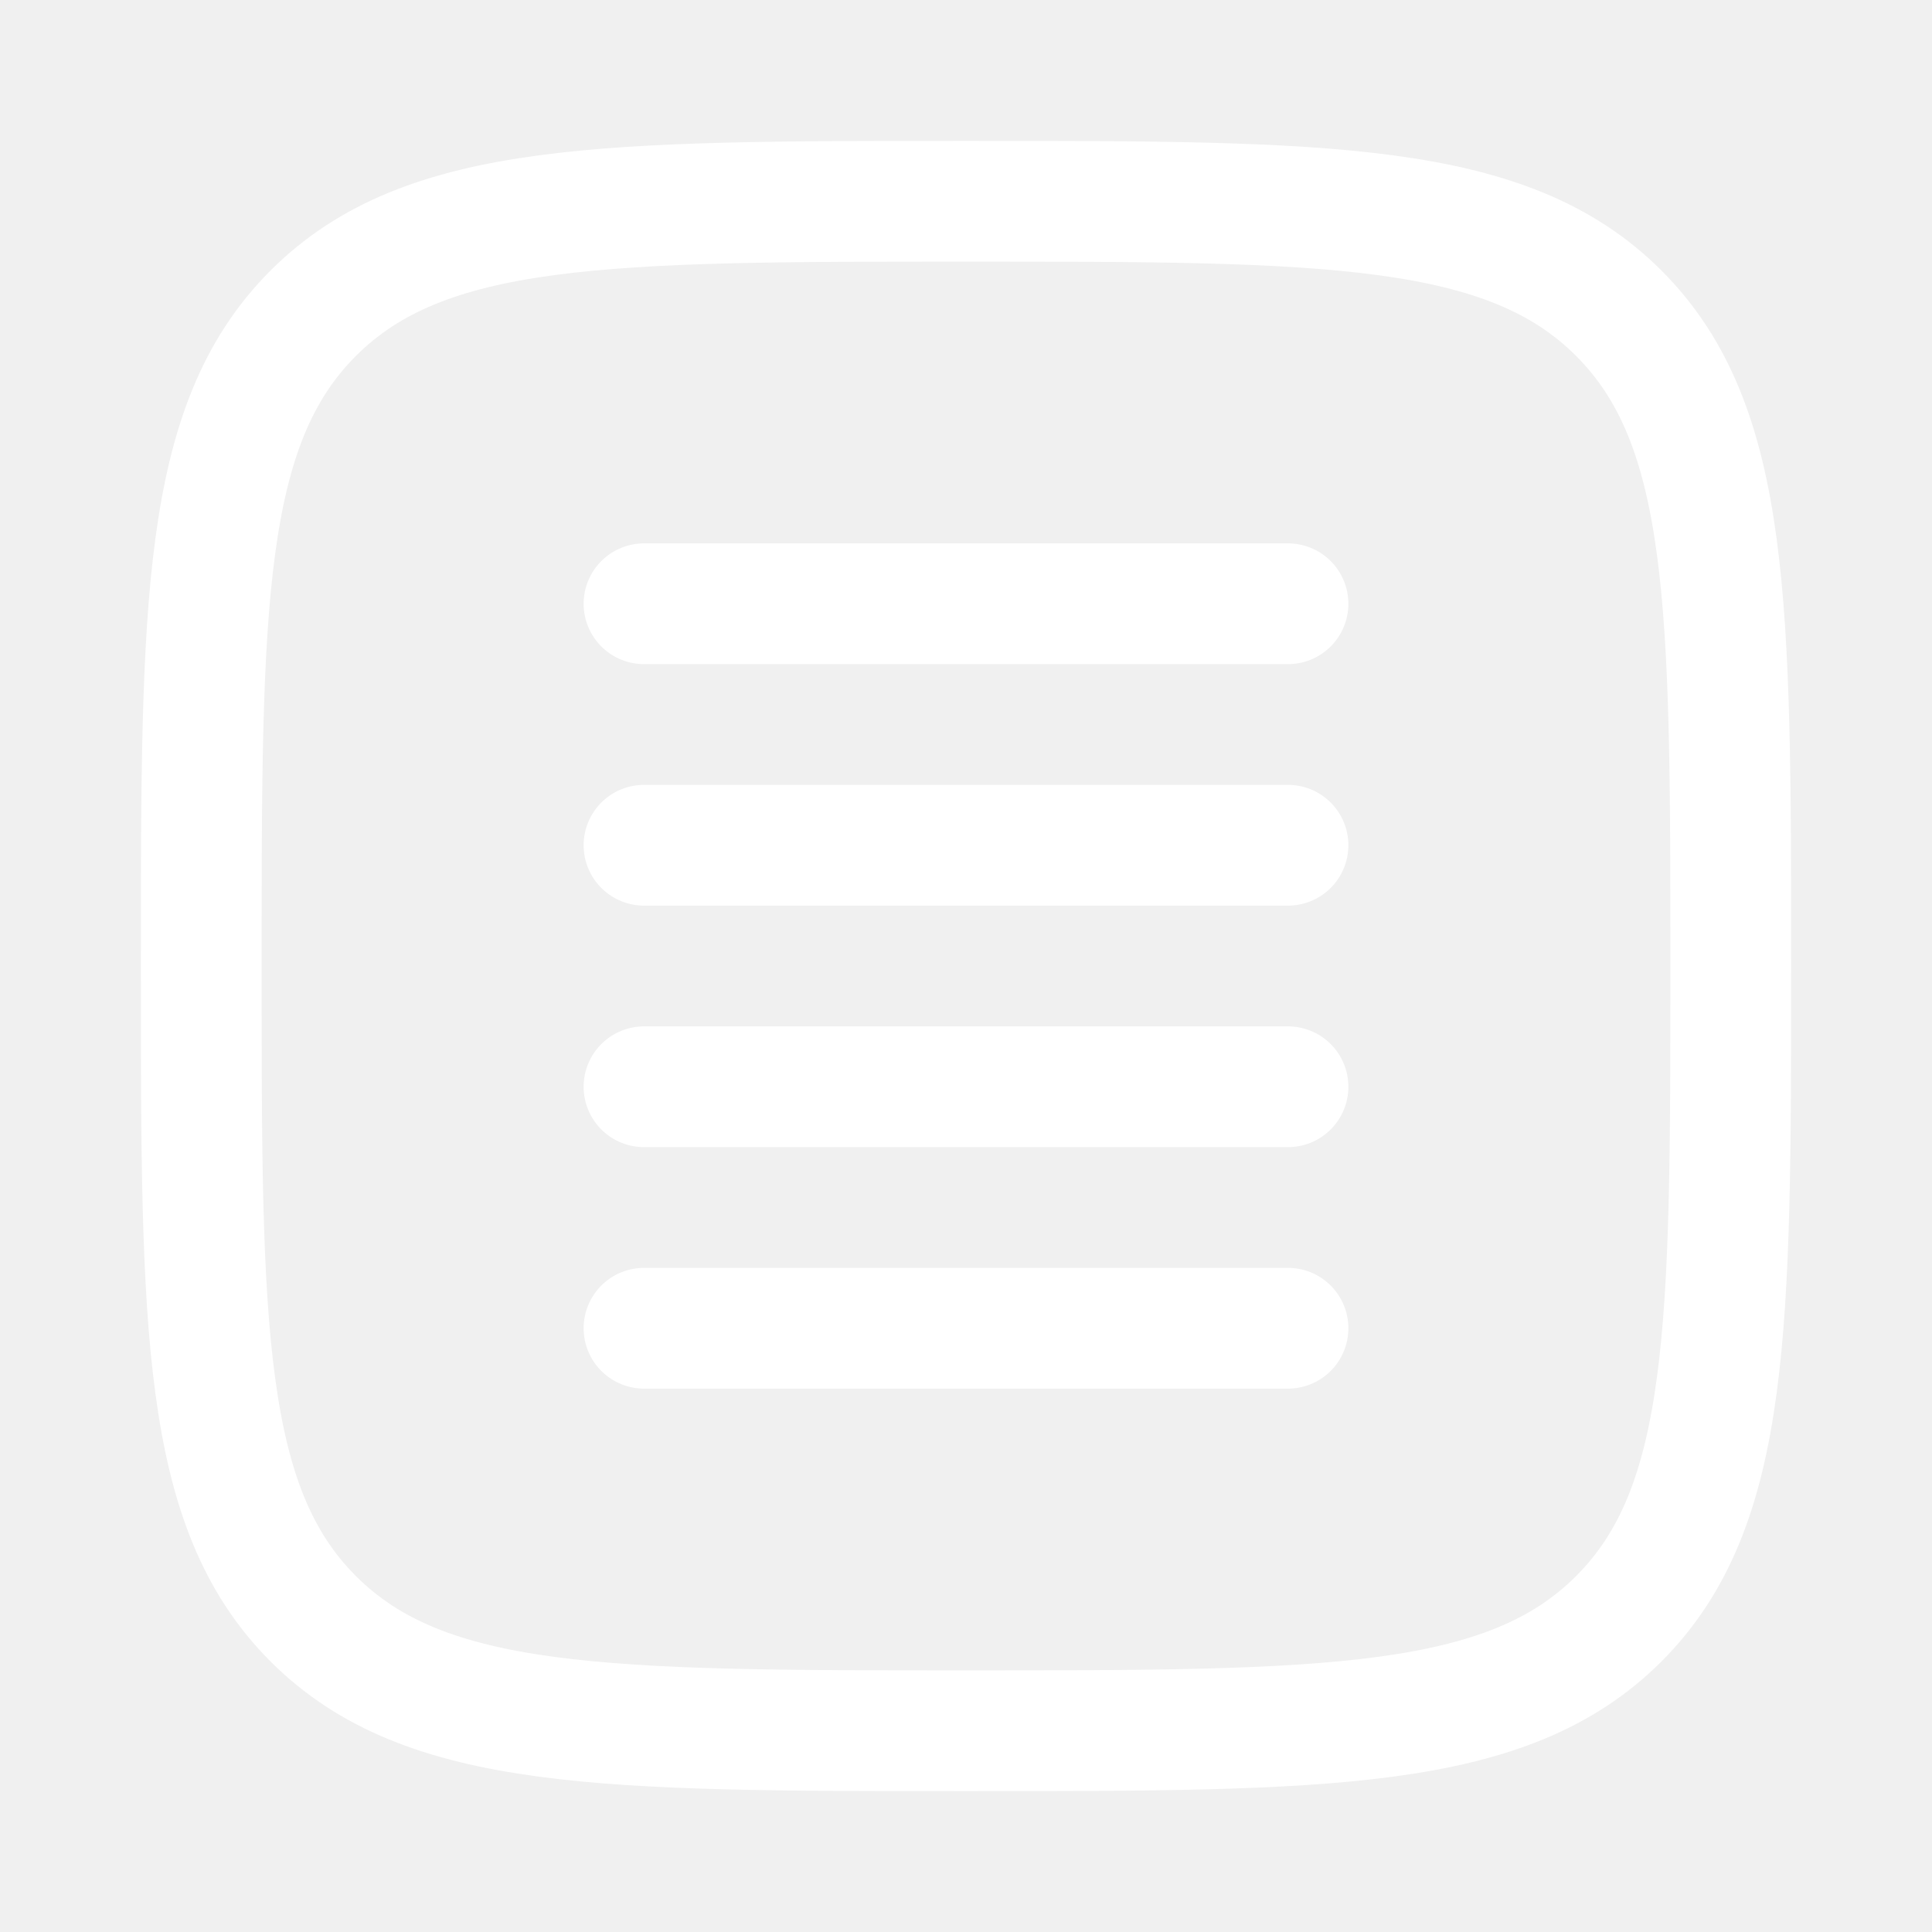
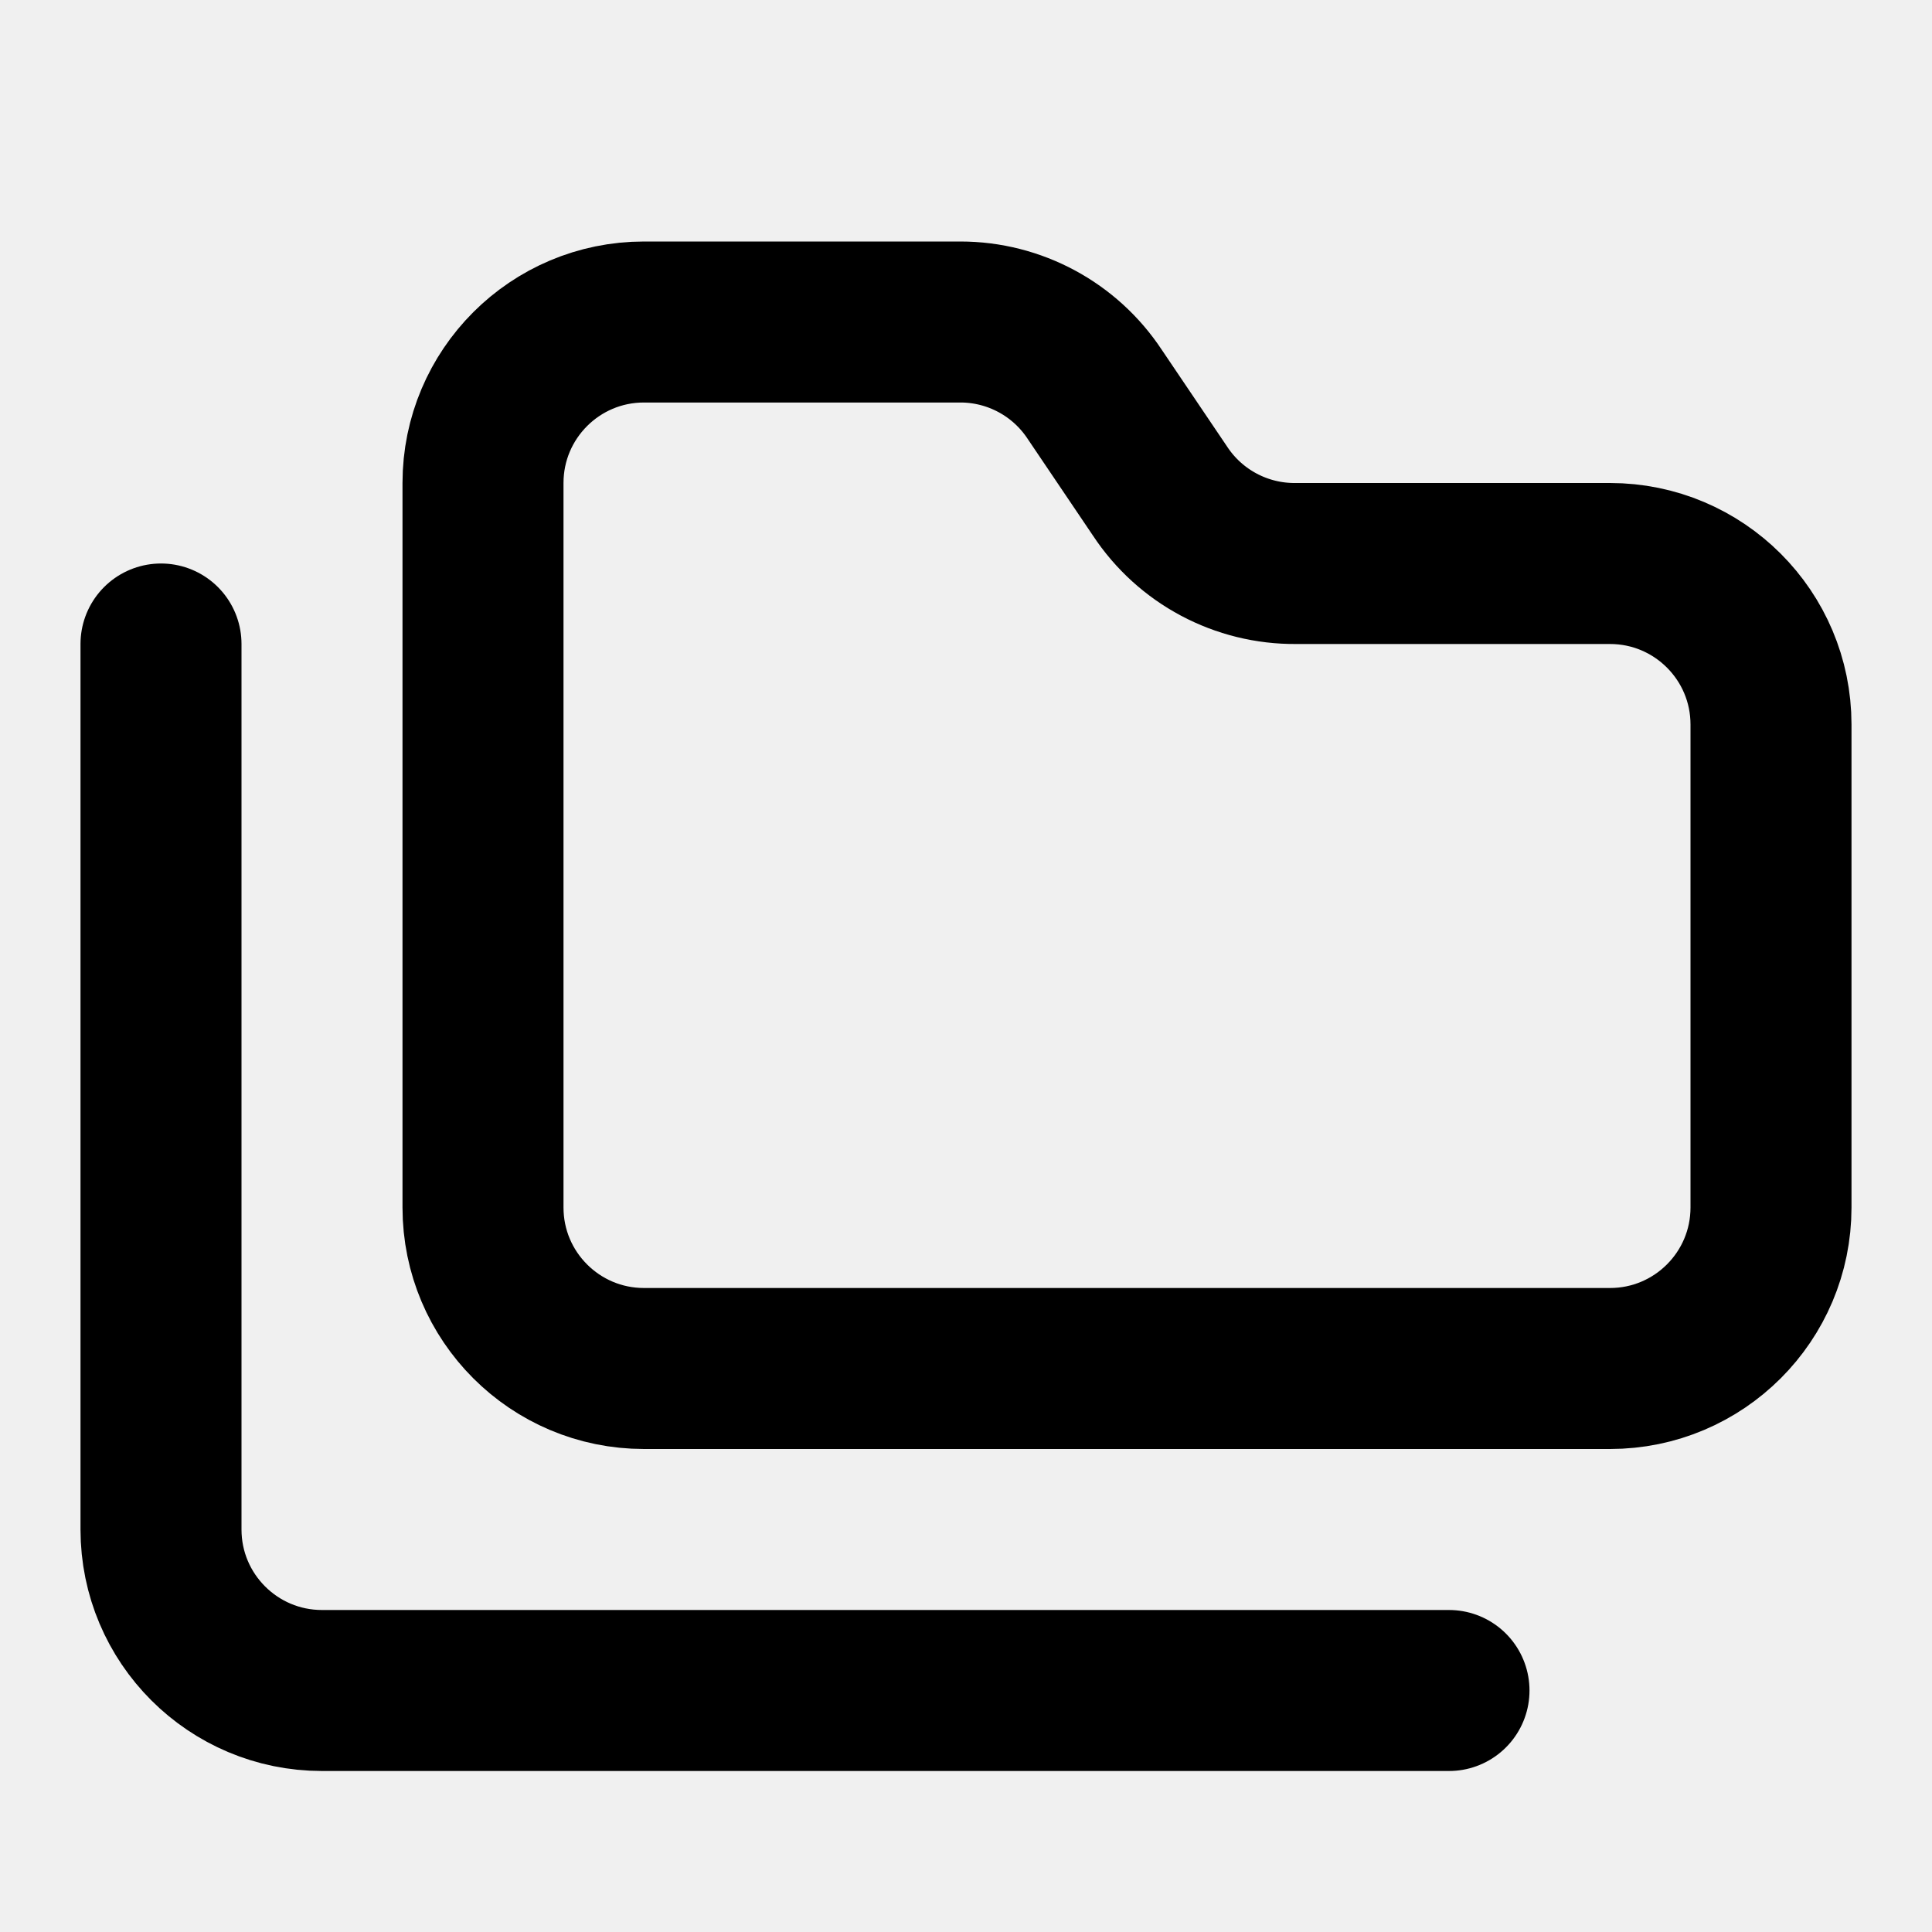
- <svg xmlns="http://www.w3.org/2000/svg" width="24" height="24" viewBox="0 0 24 24" fill="none">
-   <path d="M8 7.5H16M8 13.5H16M8 10.5H16M8 16.5H16" stroke="white" stroke-width="1.5" stroke-linecap="round" />
-   <path d="M2.5 12C2.5 7.522 2.5 5.282 3.891 3.891C5.282 2.5 7.522 2.5 12 2.5C16.478 2.5 18.718 2.5 20.109 3.891C21.5 5.282 21.5 7.522 21.5 12C21.5 16.478 21.5 18.718 20.109 20.109C18.718 21.5 16.478 21.5 12 21.5C7.522 21.5 5.282 21.5 3.891 20.109C2.5 18.718 2.5 16.478 2.5 12Z" stroke="white" stroke-width="1.5" stroke-linejoin="round" />
+ <svg xmlns="http://www.w3.org/2000/svg" width="24" height="24" viewBox="0 0 24 24" fill="none" stroke="currentColor" stroke-width="2" stroke-linecap="round" stroke-linejoin="round" class="lucide lucide-folders">
+   <path d="M20 17a2 2 0 0 0 2-2V9a2 2 0 0 0-2-2h-3.9a2 2 0 0 1-1.69-.9l-.81-1.2a2 2 0 0 0-1.67-.9H8a2 2 0 0 0-2 2v9a2 2 0 0 0 2 2Z" />
+   <path d="M2 8v11a2 2 0 0 0 2 2h14" />
</svg>
